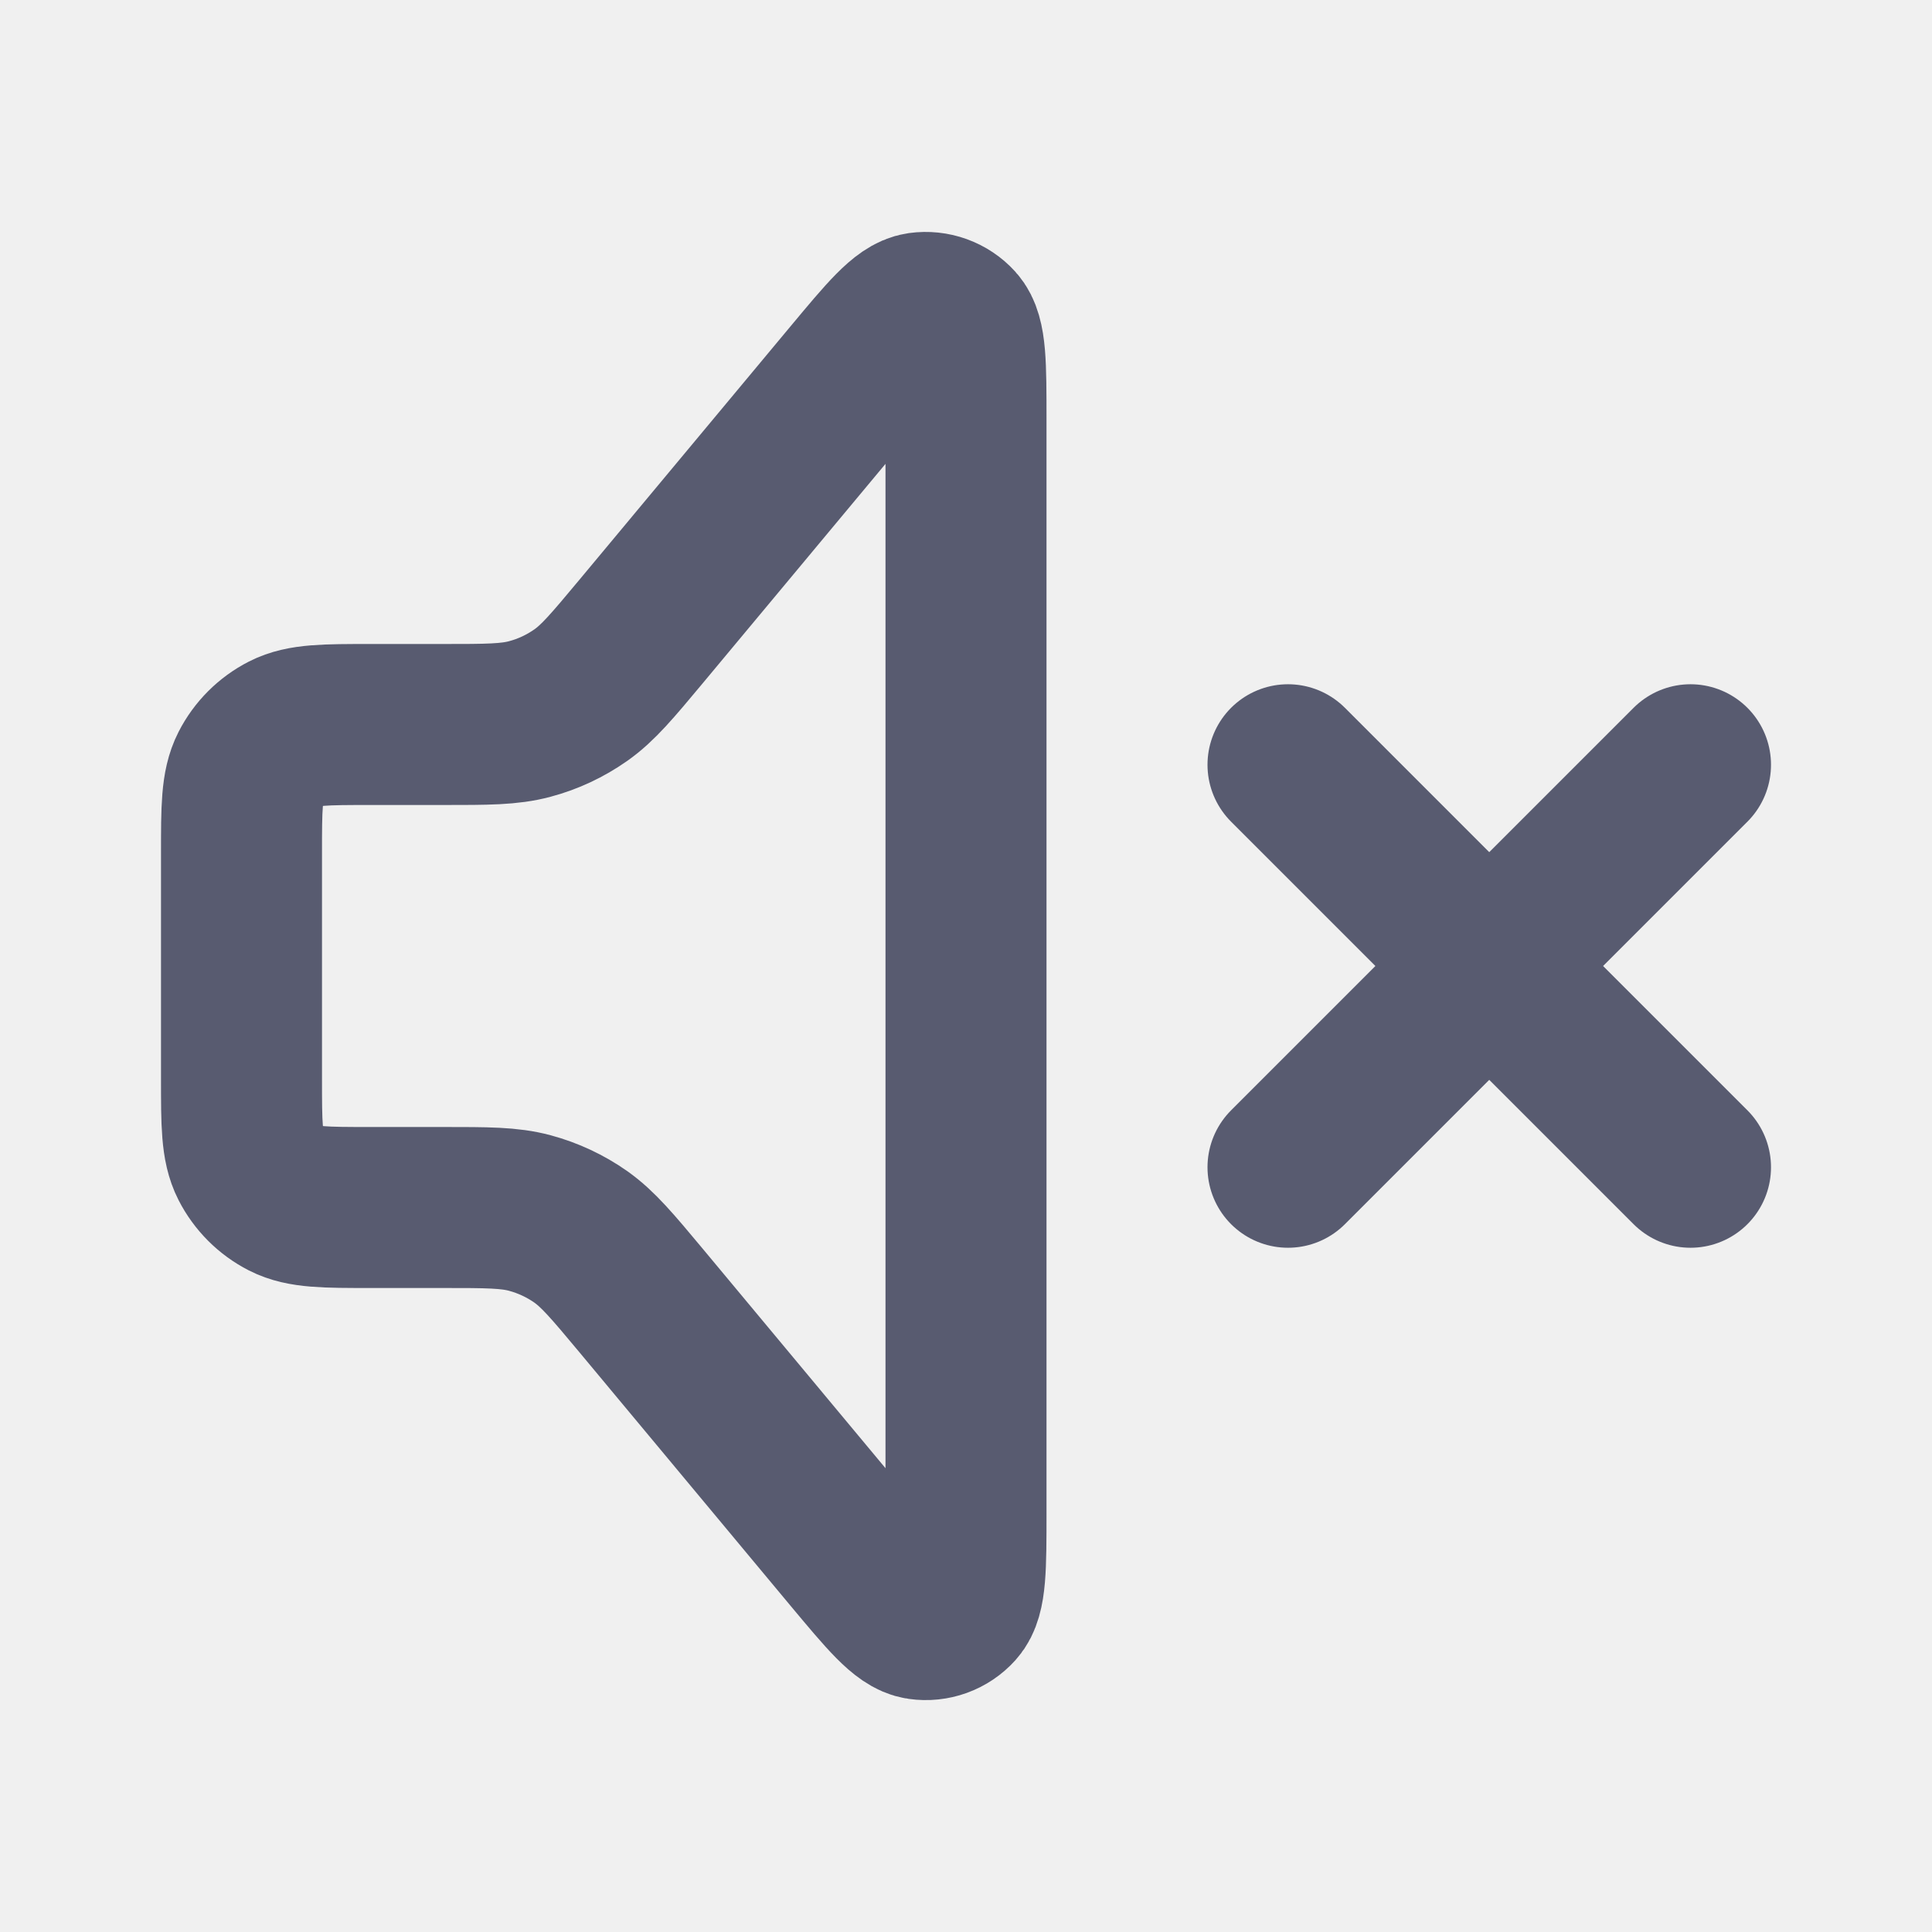
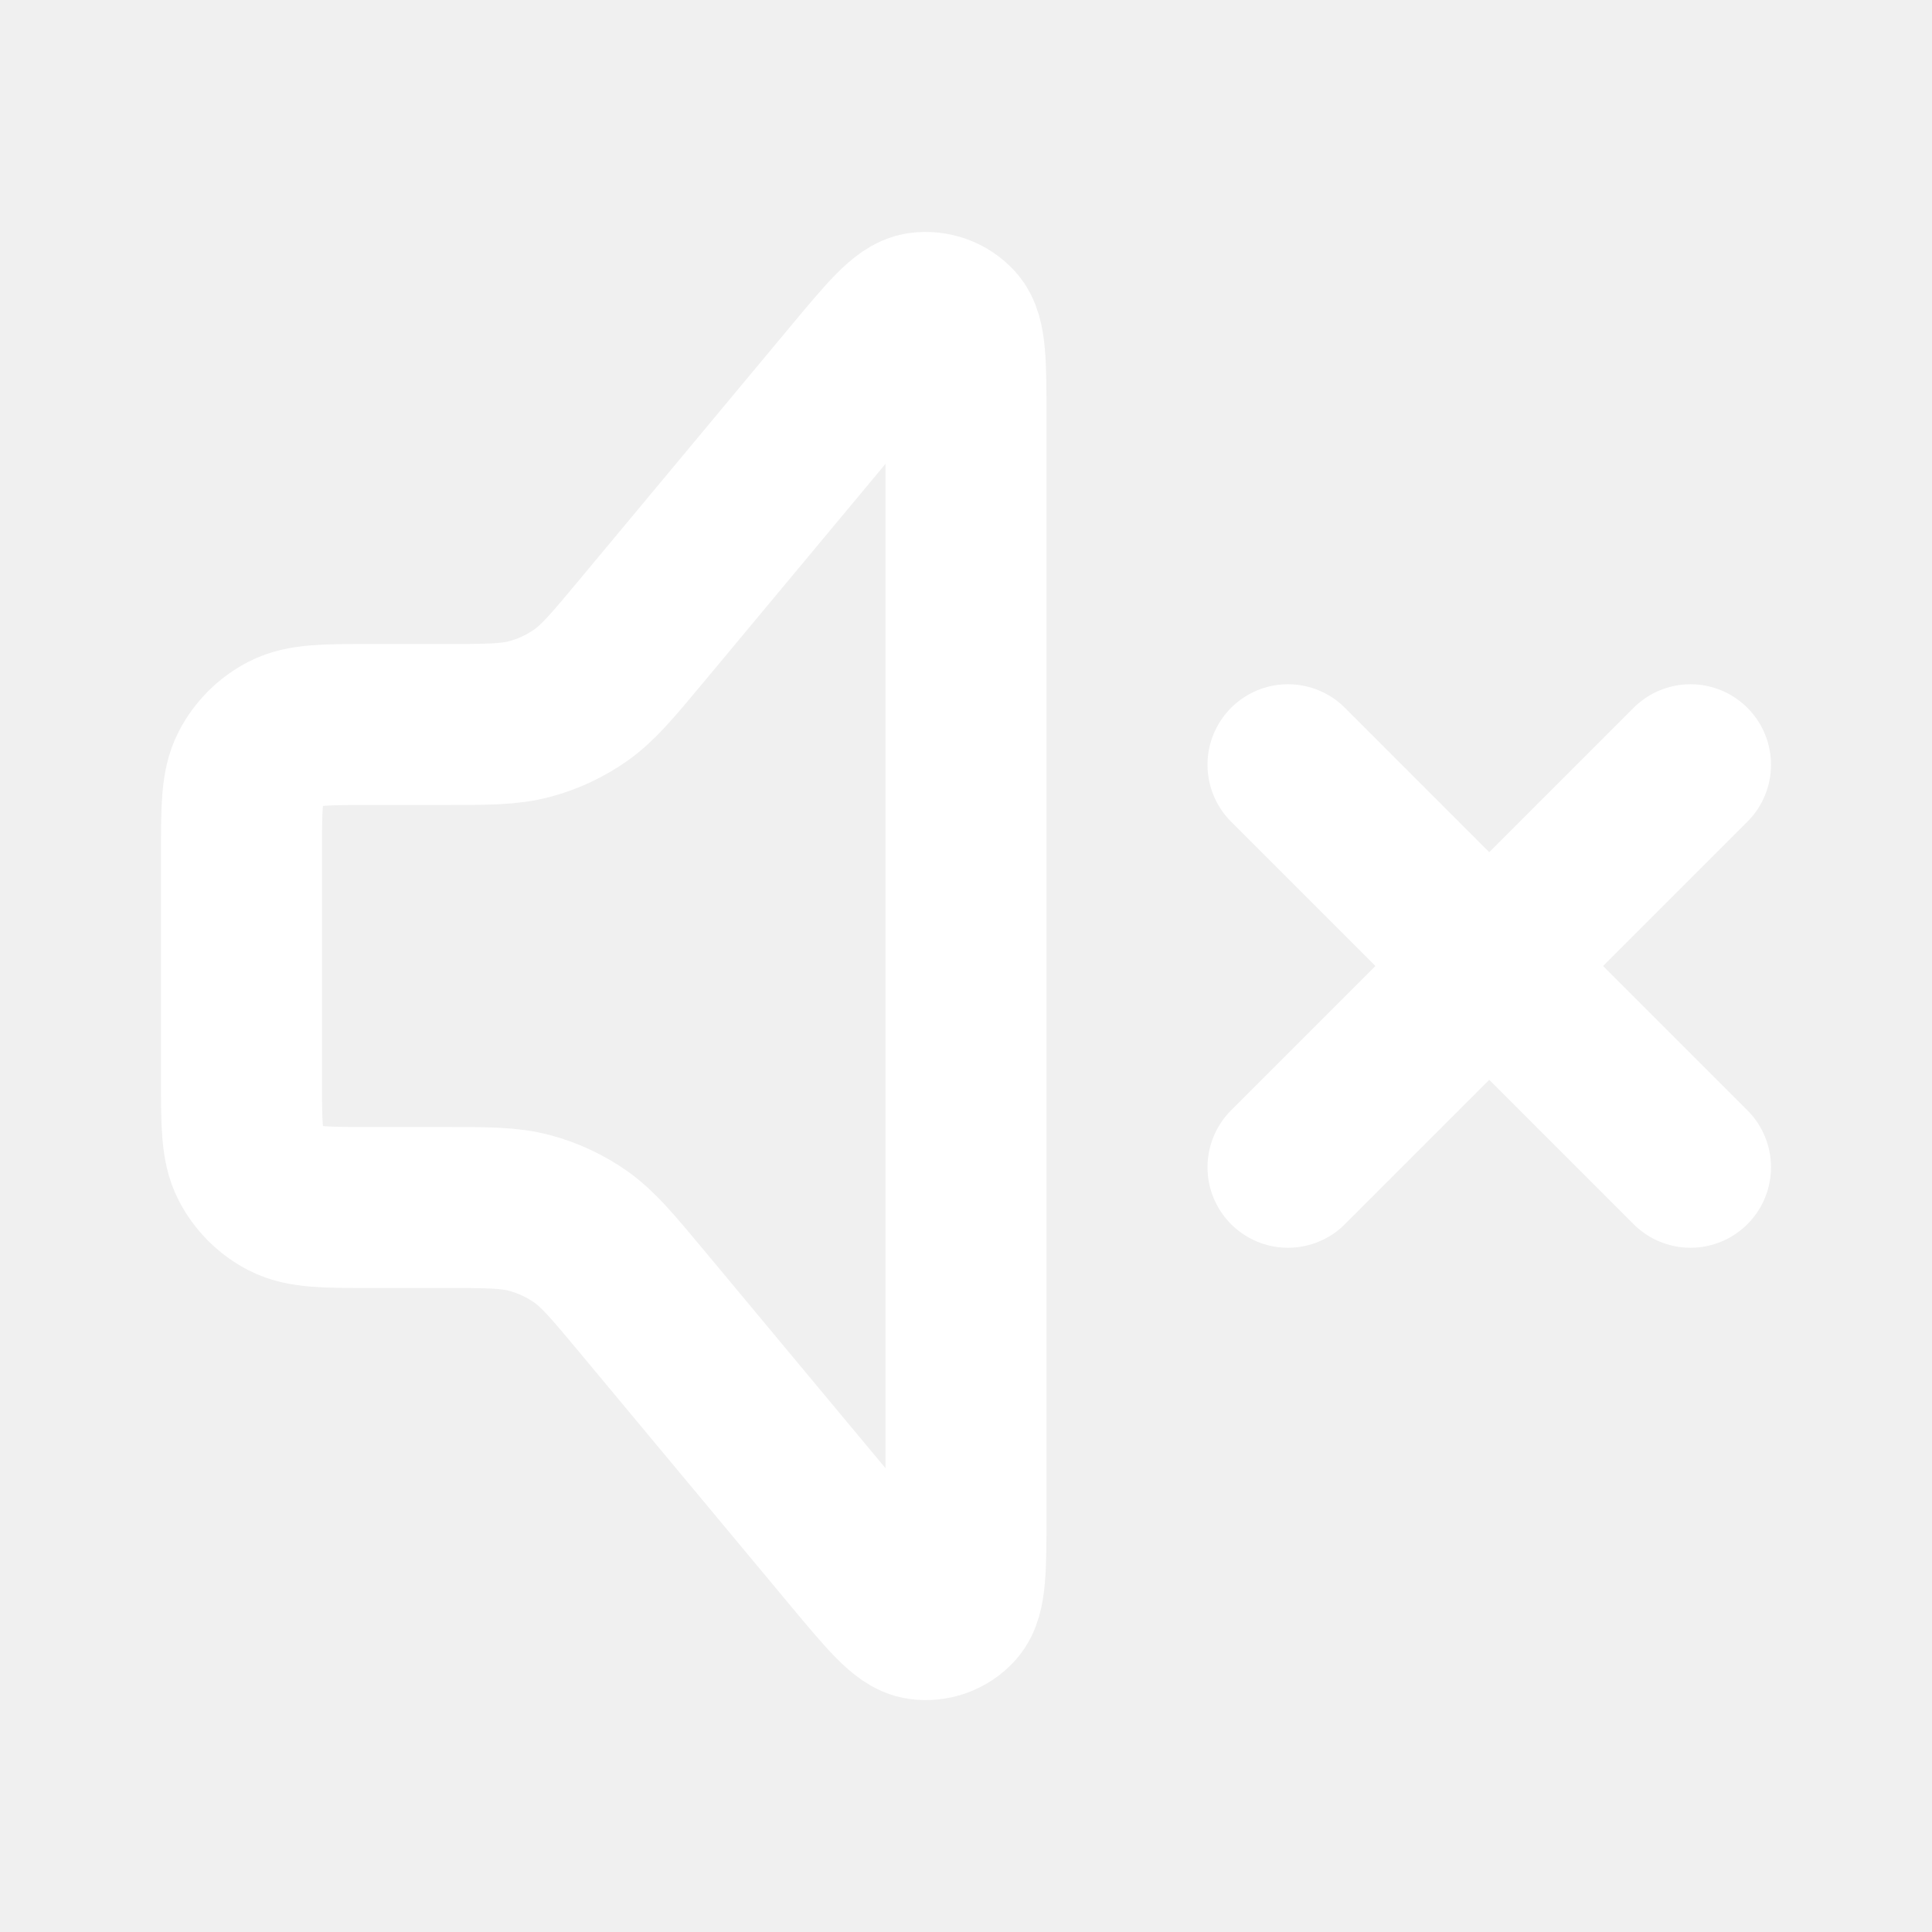
<svg xmlns="http://www.w3.org/2000/svg" width="800px" height="800px" viewBox="0 0 24 24" fill="none">
-   <path d="M16 9.5L21 14.5M21 9.5L16 14.5M4.6 9H5.501C6.052 9 6.328 9 6.583 8.931C6.809 8.871 7.023 8.77 7.214 8.636C7.43 8.484 7.607 8.272 7.96 7.849L10.585 4.698C11.021 4.175 11.239 3.913 11.429 3.886C11.594 3.863 11.76 3.923 11.871 4.046C12 4.189 12 4.529 12 5.21V18.79C12 19.471 12 19.811 11.871 19.954C11.76 20.078 11.594 20.138 11.429 20.114C11.239 20.087 11.021 19.825 10.585 19.303L7.96 16.151C7.607 15.728 7.43 15.517 7.214 15.364C7.023 15.23 6.809 15.13 6.583 15.069C6.328 15 6.052 15 5.501 15H4.6C4.04 15 3.76 15 3.546 14.891C3.358 14.795 3.205 14.642 3.109 14.454C3 14.24 3 13.96 3 13.4V10.6C3 10.04 3 9.76 3.109 9.546C3.205 9.358 3.358 9.205 3.546 9.109C3.76 9 4.04 9 4.6 9Z" stroke="#585b70" stroke-width="2" stroke-linecap="round" stroke-linejoin="round" />
+   <path d="M16 9.5L21 14.5M21 9.5L16 14.5M4.6 9H5.501C6.052 9 6.328 9 6.583 8.931C6.809 8.871 7.023 8.77 7.214 8.636C7.43 8.484 7.607 8.272 7.96 7.849L10.585 4.698C11.021 4.175 11.239 3.913 11.429 3.886C11.594 3.863 11.76 3.923 11.871 4.046C12 4.189 12 4.529 12 5.21V18.79C12 19.471 12 19.811 11.871 19.954C11.76 20.078 11.594 20.138 11.429 20.114C11.239 20.087 11.021 19.825 10.585 19.303L7.96 16.151C7.607 15.728 7.43 15.517 7.214 15.364C7.023 15.23 6.809 15.13 6.583 15.069C6.328 15 6.052 15 5.501 15H4.6C4.04 15 3.76 15 3.546 14.891C3.358 14.795 3.205 14.642 3.109 14.454C3 14.24 3 13.96 3 13.4V10.6C3 10.04 3 9.76 3.109 9.546C3.205 9.358 3.358 9.205 3.546 9.109C3.76 9 4.04 9 4.6 9Z" stroke="#ffffff" stroke-width="2" stroke-linecap="round" stroke-linejoin="round" />
</svg>
